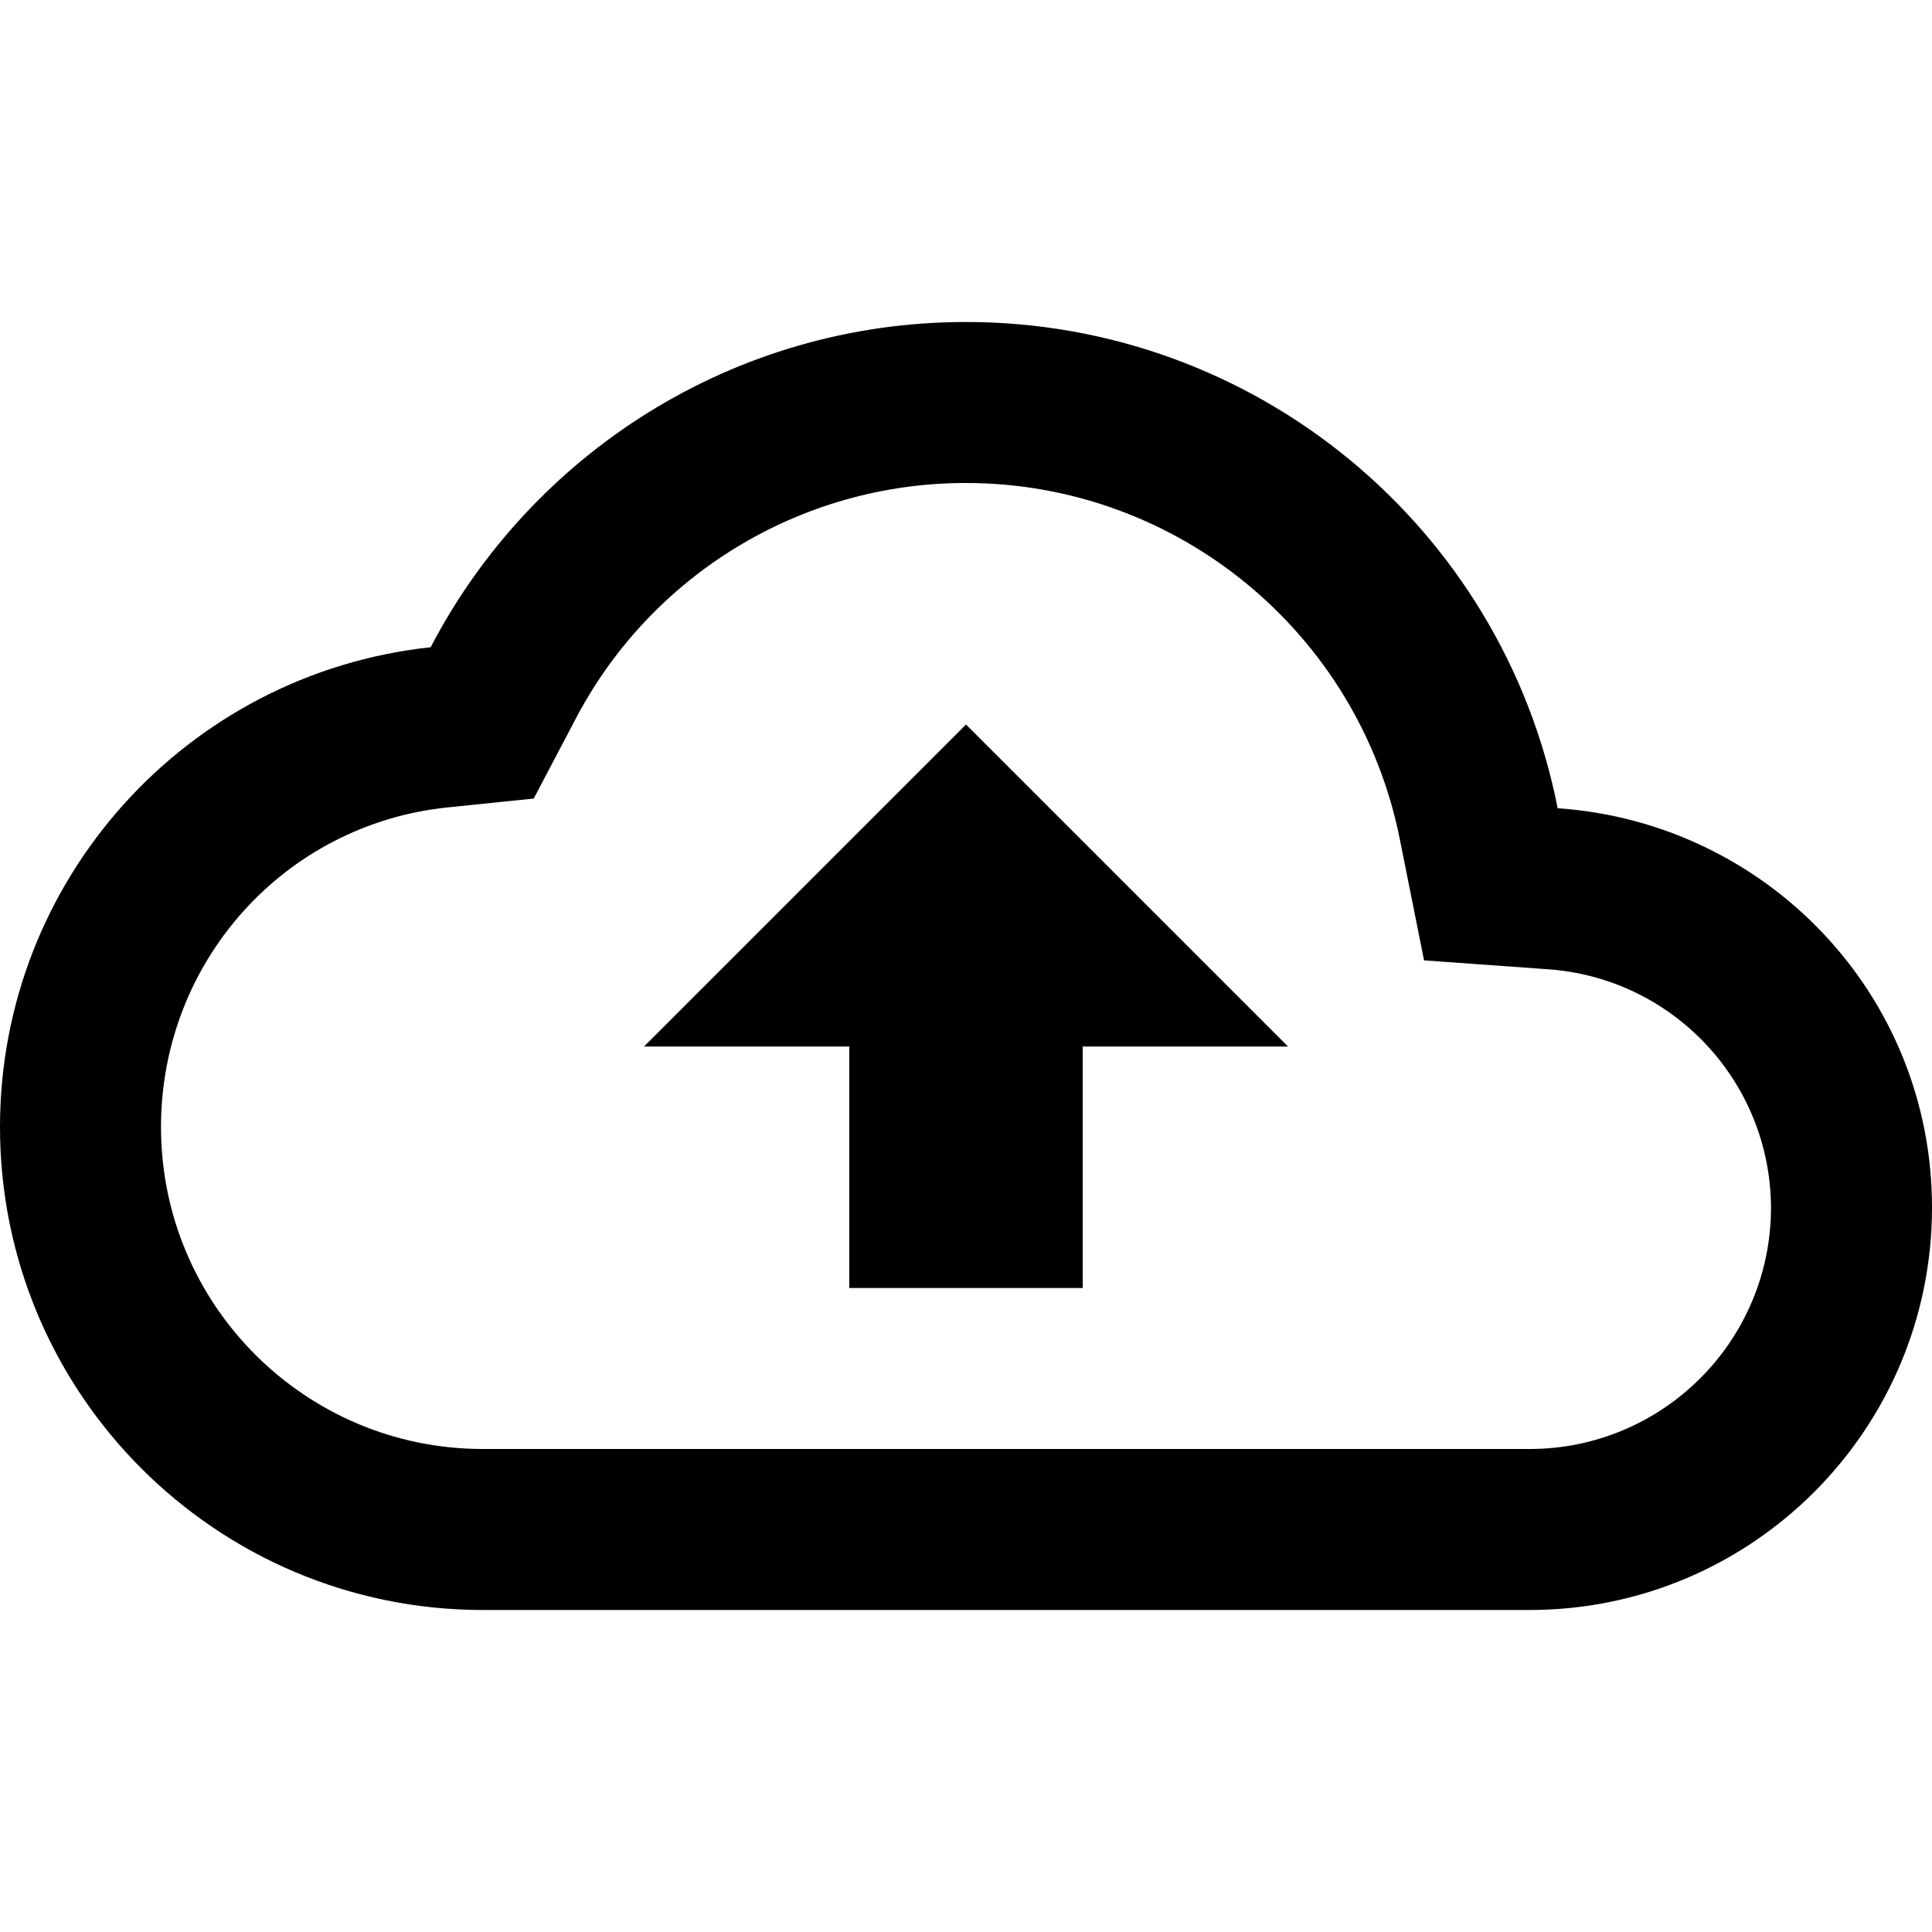
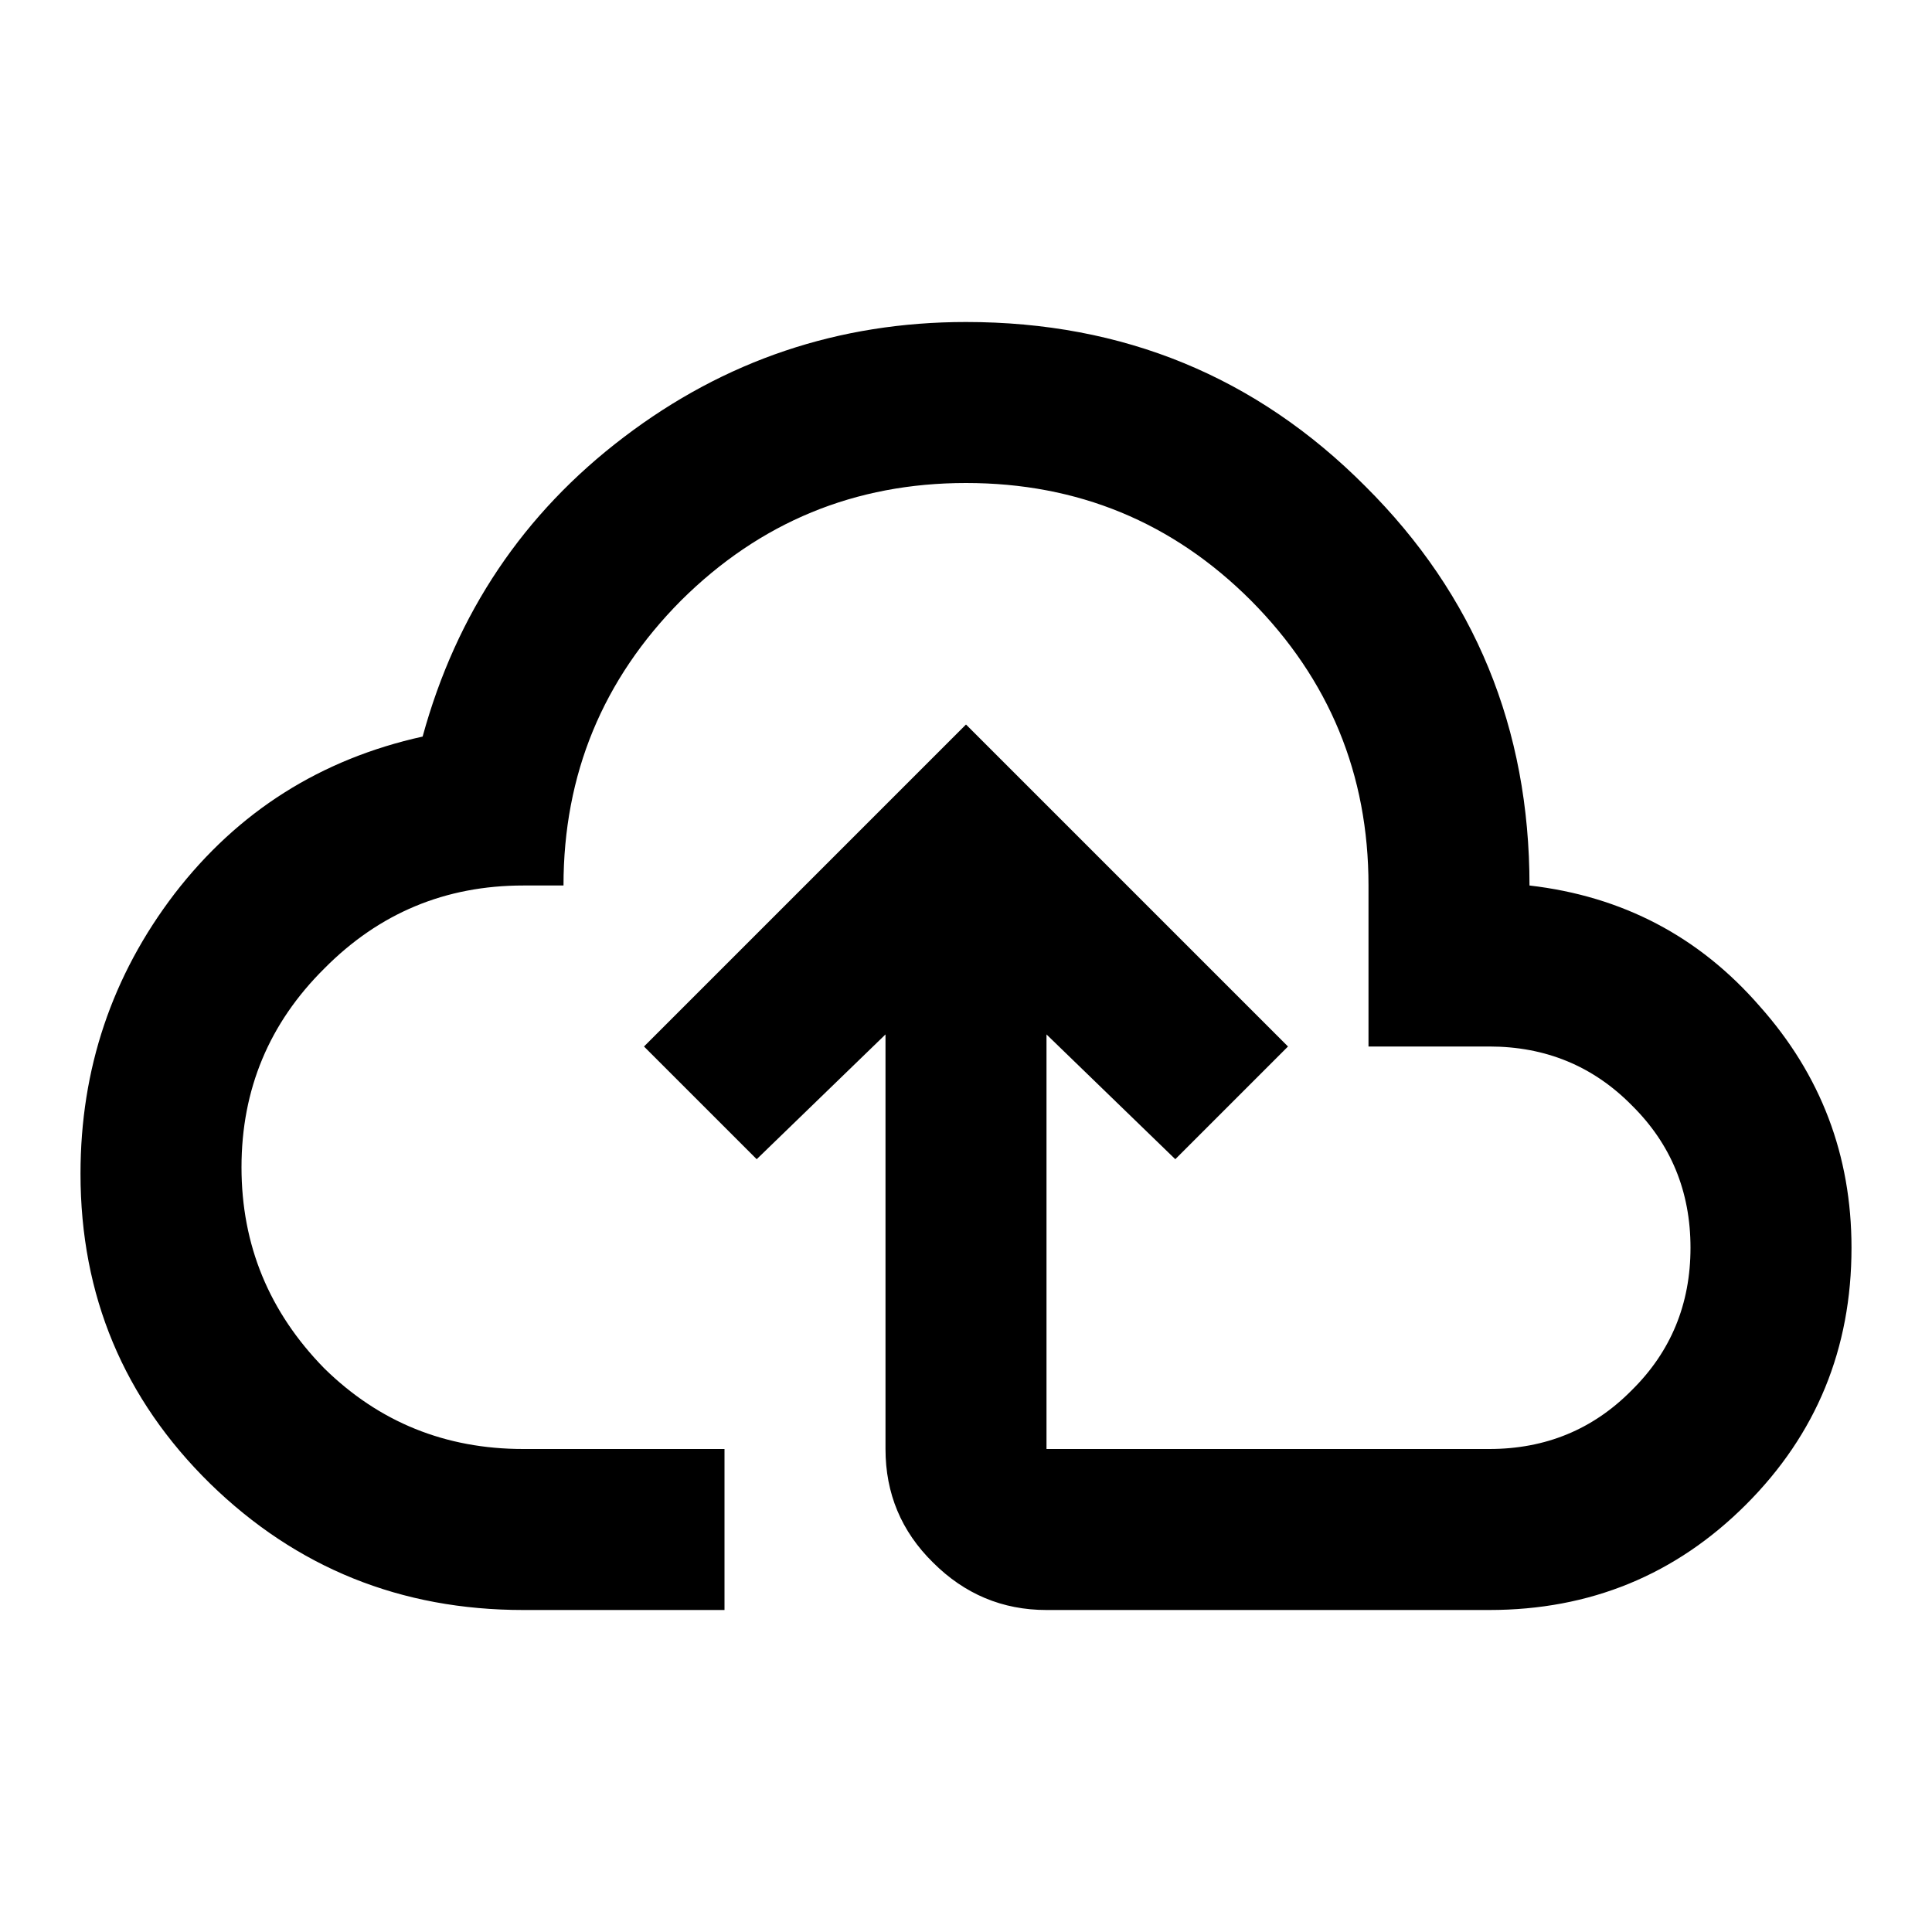
<svg xmlns="http://www.w3.org/2000/svg" viewBox="0 0 24 24">
-   <path d="M19.35 10.04A7.49 7.49 0 0 0 12 4C9.11 4 6.6 5.64 5.35 8.04A5.994 5.994 0 0 0 0 14a6 6 0 0 0 6 6h13a5 5 0 0 0 5-5c0-2.64-2.05-4.78-4.65-4.96M19 18H6a4 4 0 0 1-4-4c0-2.05 1.53-3.76 3.56-3.97l1.07-.11.5-.95A5.469 5.469 0 0 1 12 6c2.62 0 4.88 1.86 5.39 4.43l.3 1.5 1.53.11A2.98 2.98 0 0 1 22 15a3 3 0 0 1-3 3M8 13h2.55v3h2.9v-3H16l-4-4-4 4Z" />
+   <path d="M6.5 20q-2.28 0-3.89-1.57Q1 16.85 1 14.58q0-1.95 1.17-3.48 1.18-1.53 3.08-1.95.63-2.3 2.5-3.72Q9.63 4 12 4q2.93 0 4.96 2.04Q19 8.07 19 11q1.73.2 2.86 1.5 1.14 1.28 1.14 3 0 1.88-1.31 3.19T18.5 20H13q-.82 0-1.41-.59Q11 18.83 11 18v-5.15L9.4 14.4 8 13l4-4 4 4-1.4 1.4-1.6-1.55V18h5.5q1.05 0 1.77-.73.73-.72.73-1.77t-.73-1.77Q19.55 13 18.5 13H17v-2q0-2.07-1.46-3.54Q14.08 6 12 6 9.93 6 8.46 7.46 7 8.93 7 11h-.5q-1.45 0-2.47 1.03Q3 13.05 3 14.5q0 1.45 1.03 2.5 1.02 1 2.47 1H9v2m3-7Z" />
</svg>
